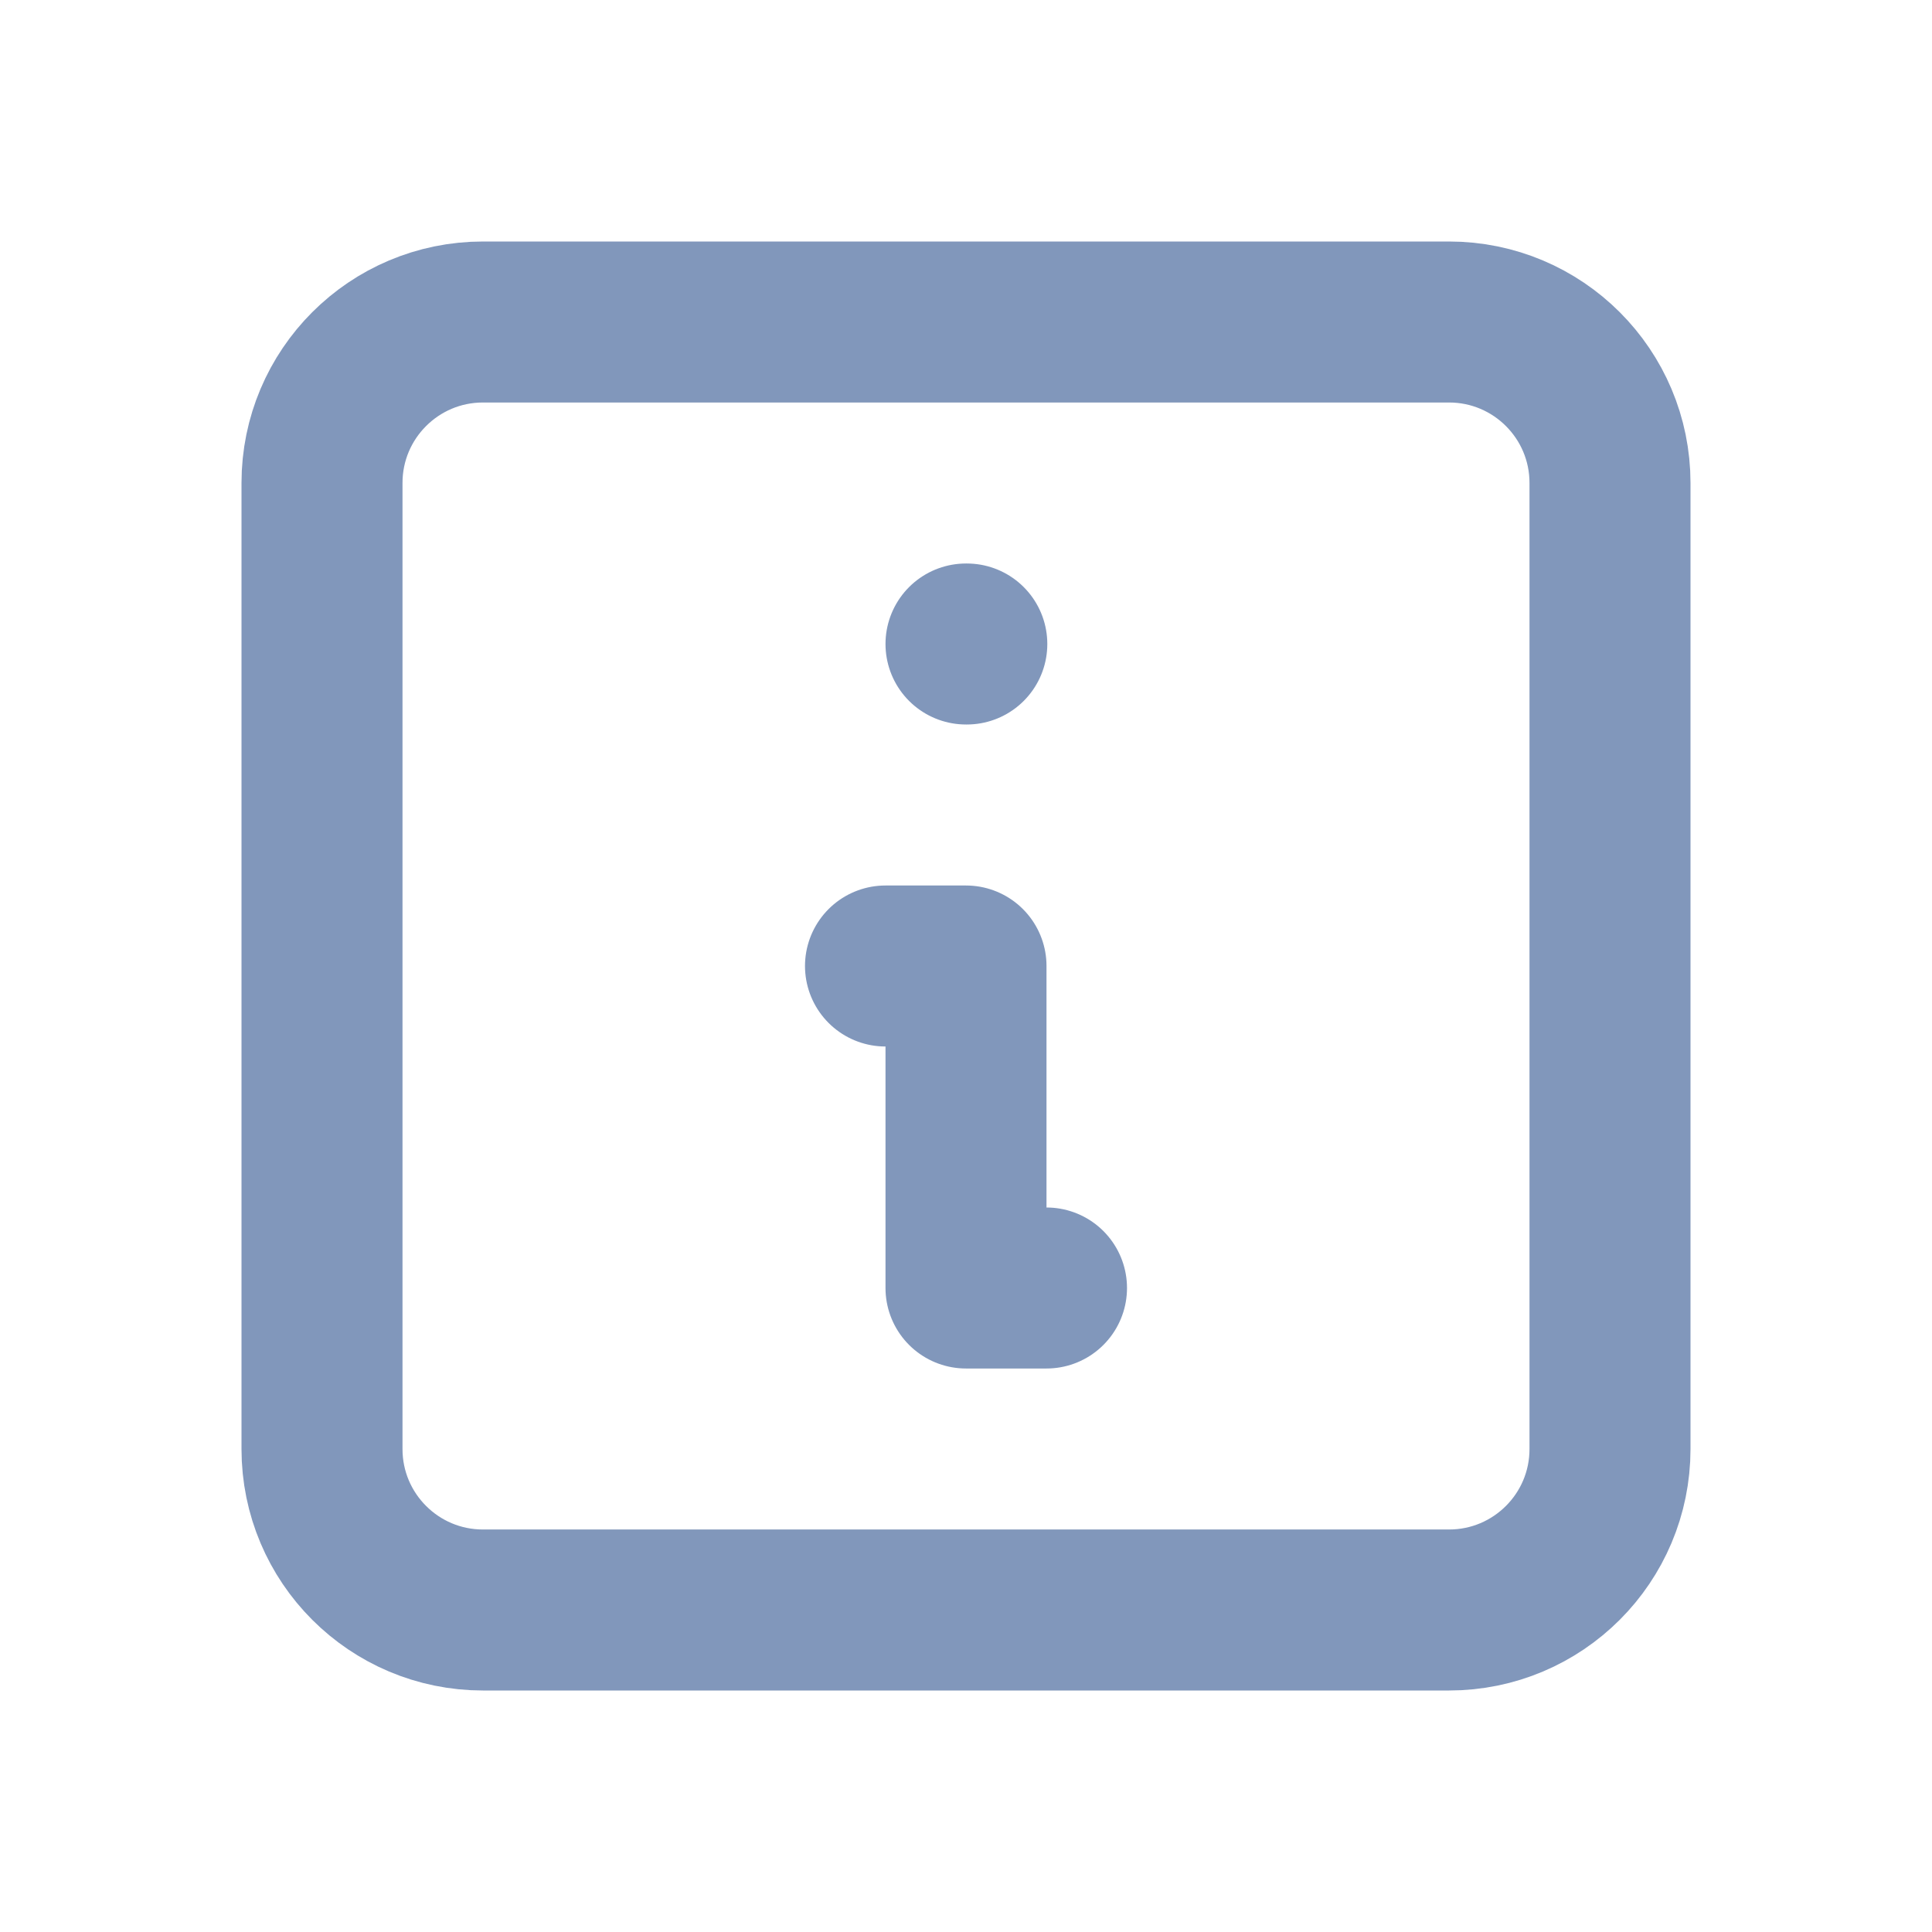
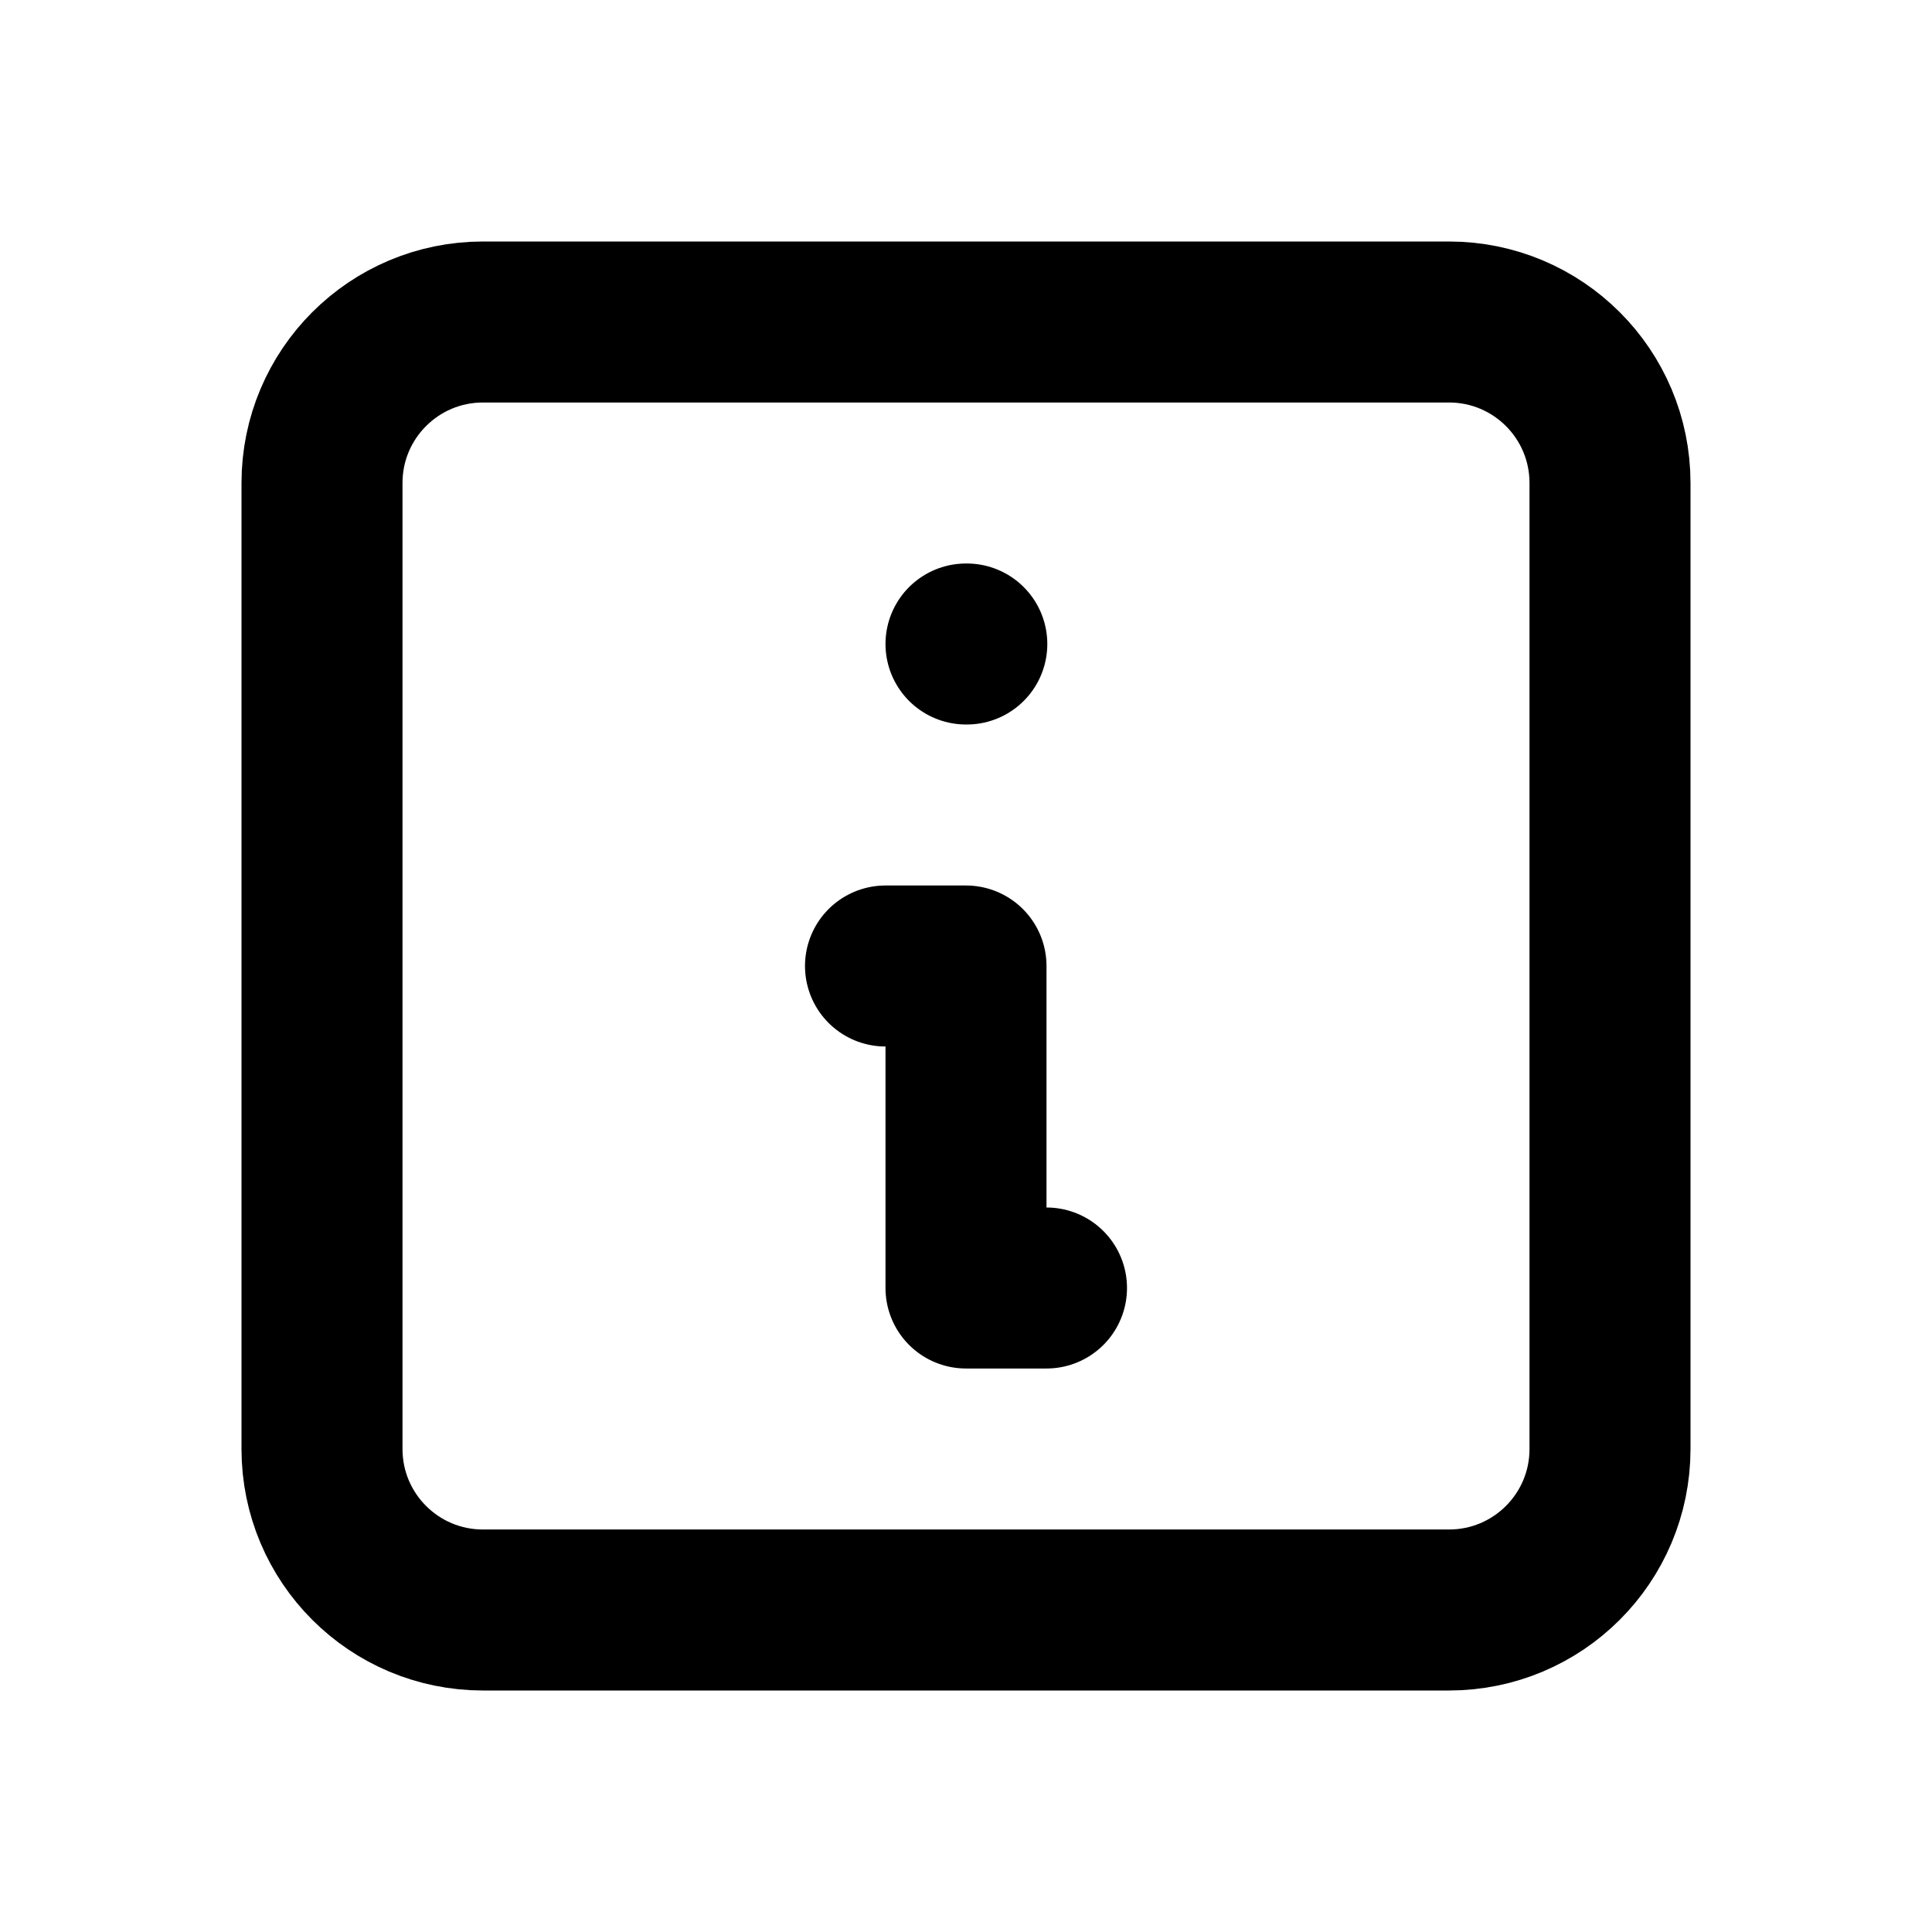
<svg xmlns="http://www.w3.org/2000/svg" width="24" height="24" viewBox="0 0 24 24" fill="none">
-   <path d="M12 8H12.01M11 12H12V16H13M6 4H18C19.105 4 20 4.895 20 6V18C20 19.105 19.105 20 18 20H6C4.895 20 4 19.105 4 18V6C4 4.895 4.895 4 6 4Z" stroke="#8197BB" stroke-width="2" stroke-linecap="round" stroke-linejoin="round" />
+   <path d="M12 8H12.01M11 12H12V16H13M6 4H18C19.105 4 20 4.895 20 6V18C20 19.105 19.105 20 18 20H6C4.895 20 4 19.105 4 18V6C4 4.895 4.895 4 6 4Z" stroke="currentColor" stroke-width="2" stroke-linecap="round" stroke-linejoin="round" />
</svg>
